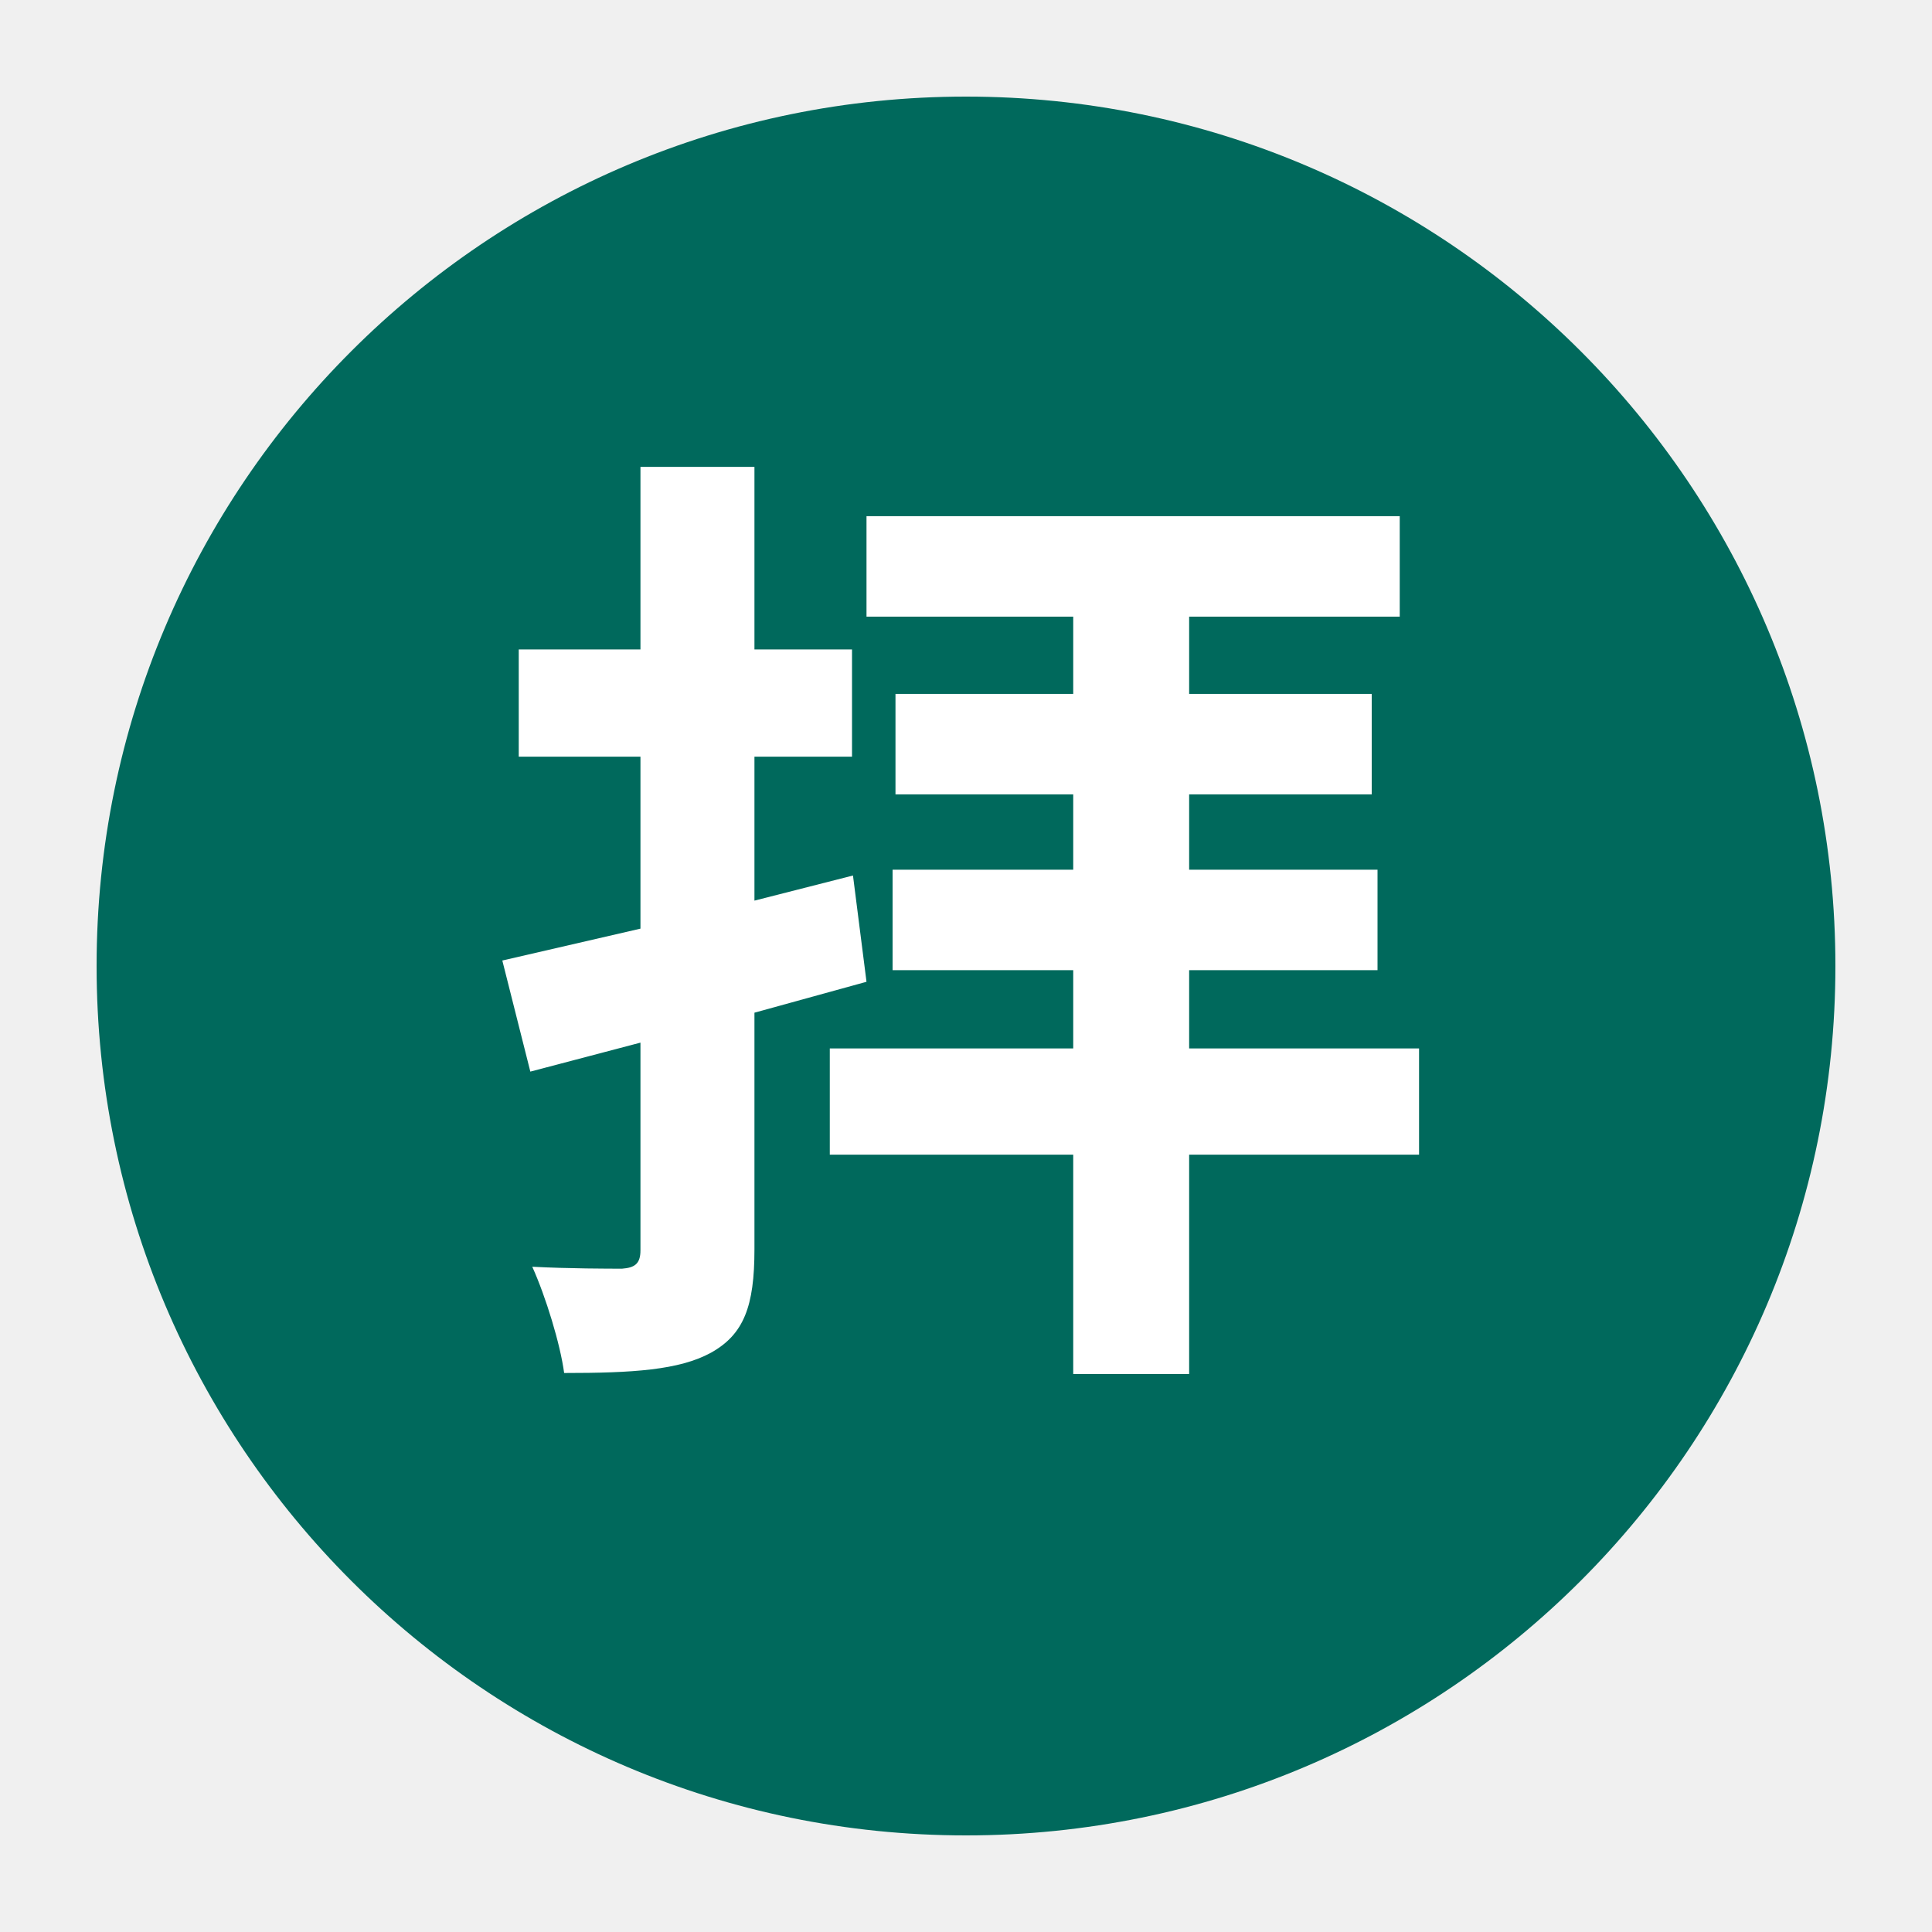
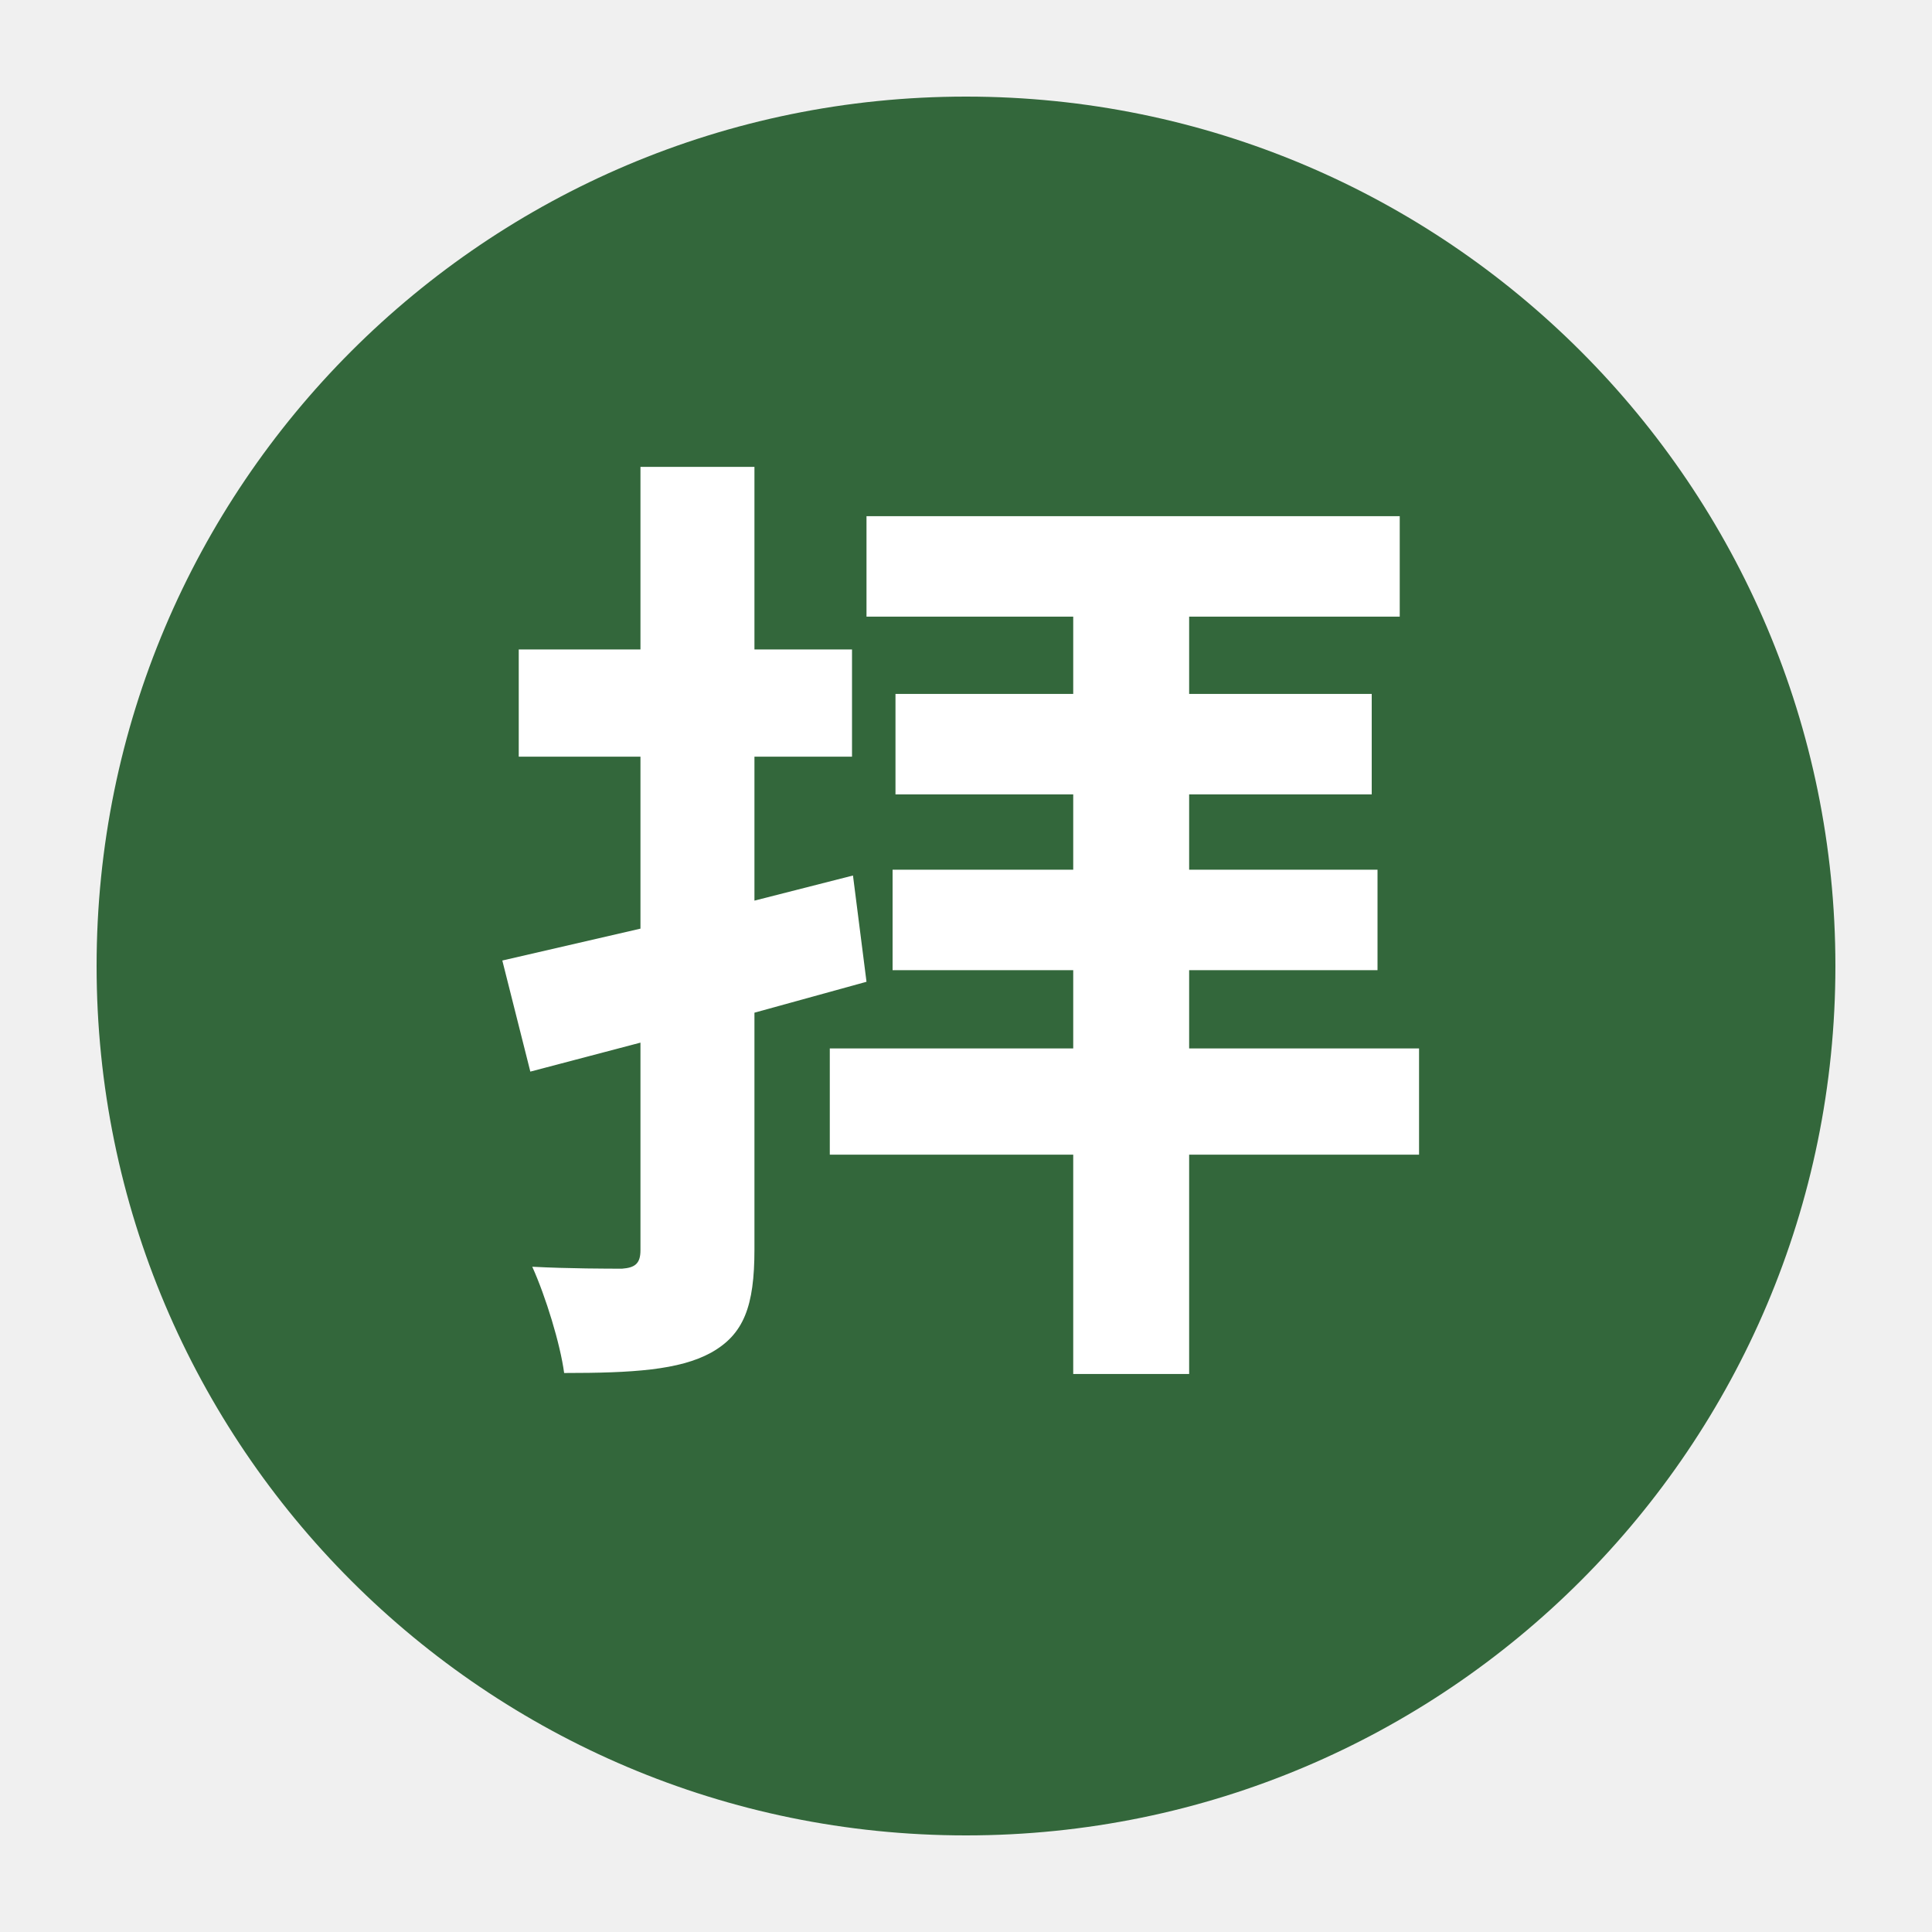
<svg xmlns="http://www.w3.org/2000/svg" width="500" height="500">
  <g id="Layer_1">
-     <ellipse stroke-width="0" ry="225.0" rx="225.0" id="svg_2" cy="250.0" cx="250.0" fill="#00695c" />
+     <ellipse stroke-width="0" ry="225.0" rx="225.0" id="svg_2" cy="250.0" cx="250.0" fill="#33673B" />
    <text font-size="250.0" font-style="normal" font-weight="bold" x="250.0" y="250.0" text-anchor="middle" fill="white" dy="83.333">拝</text>
  </g>
</svg>
